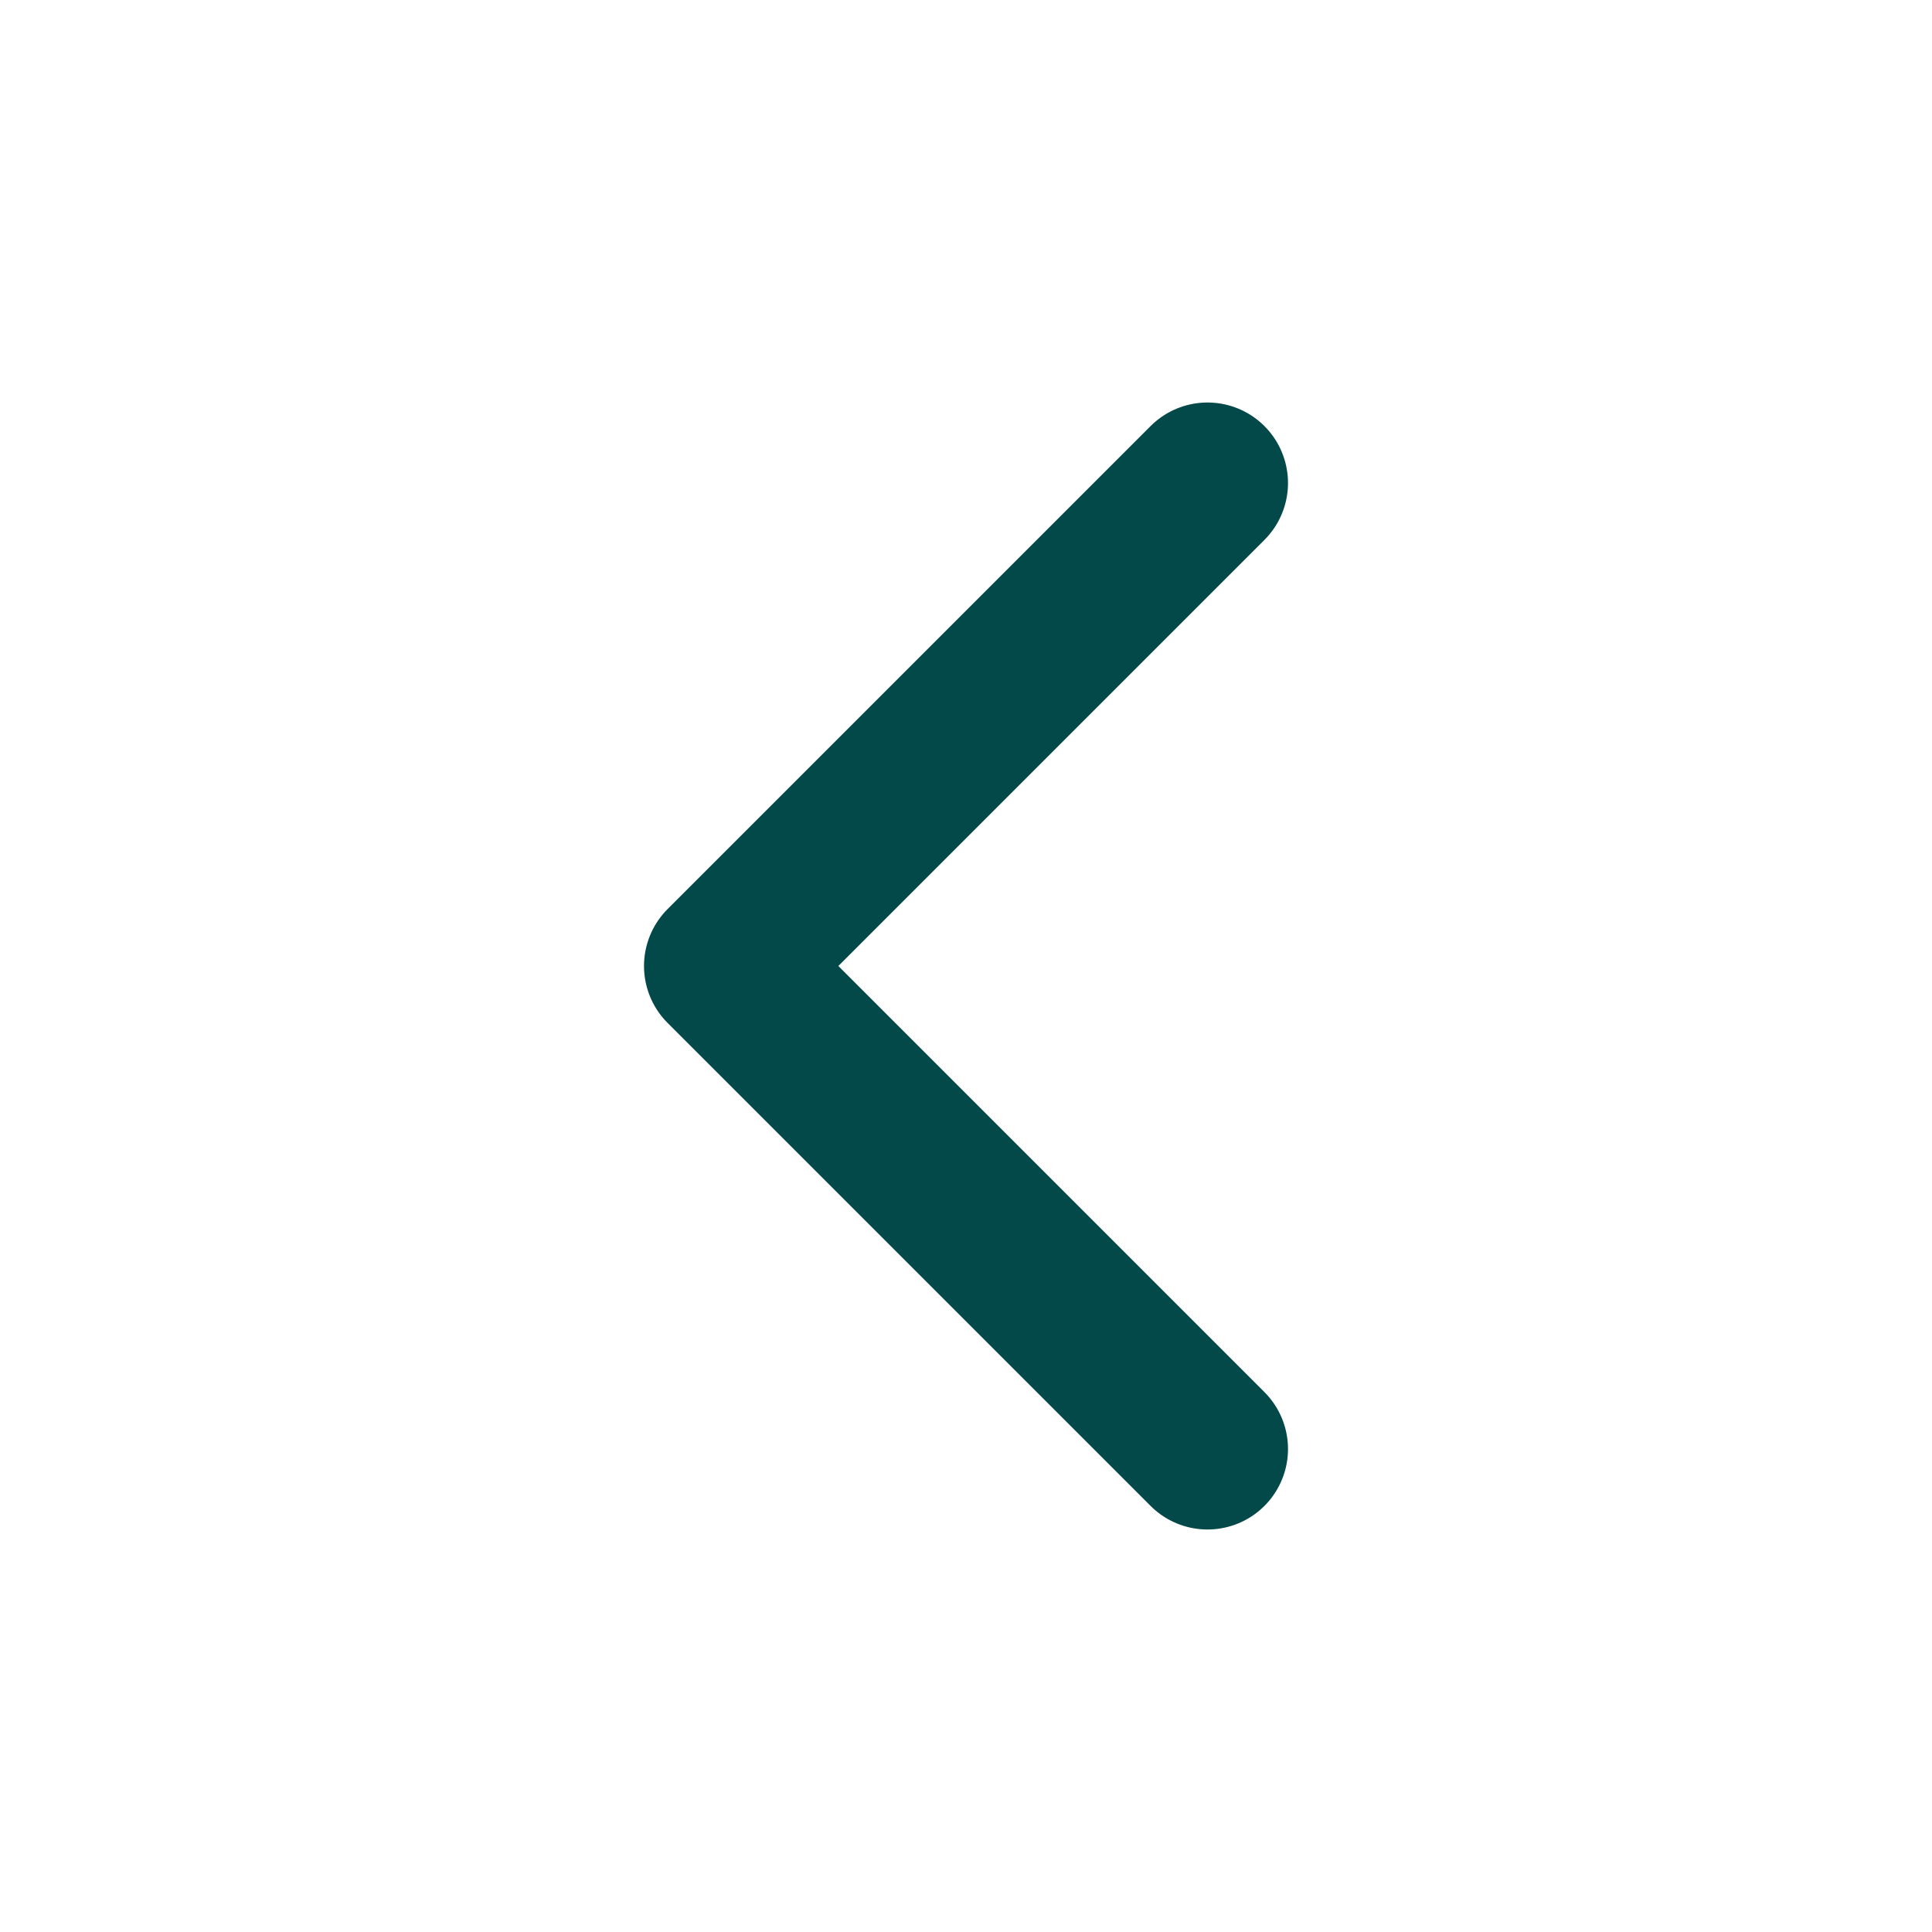
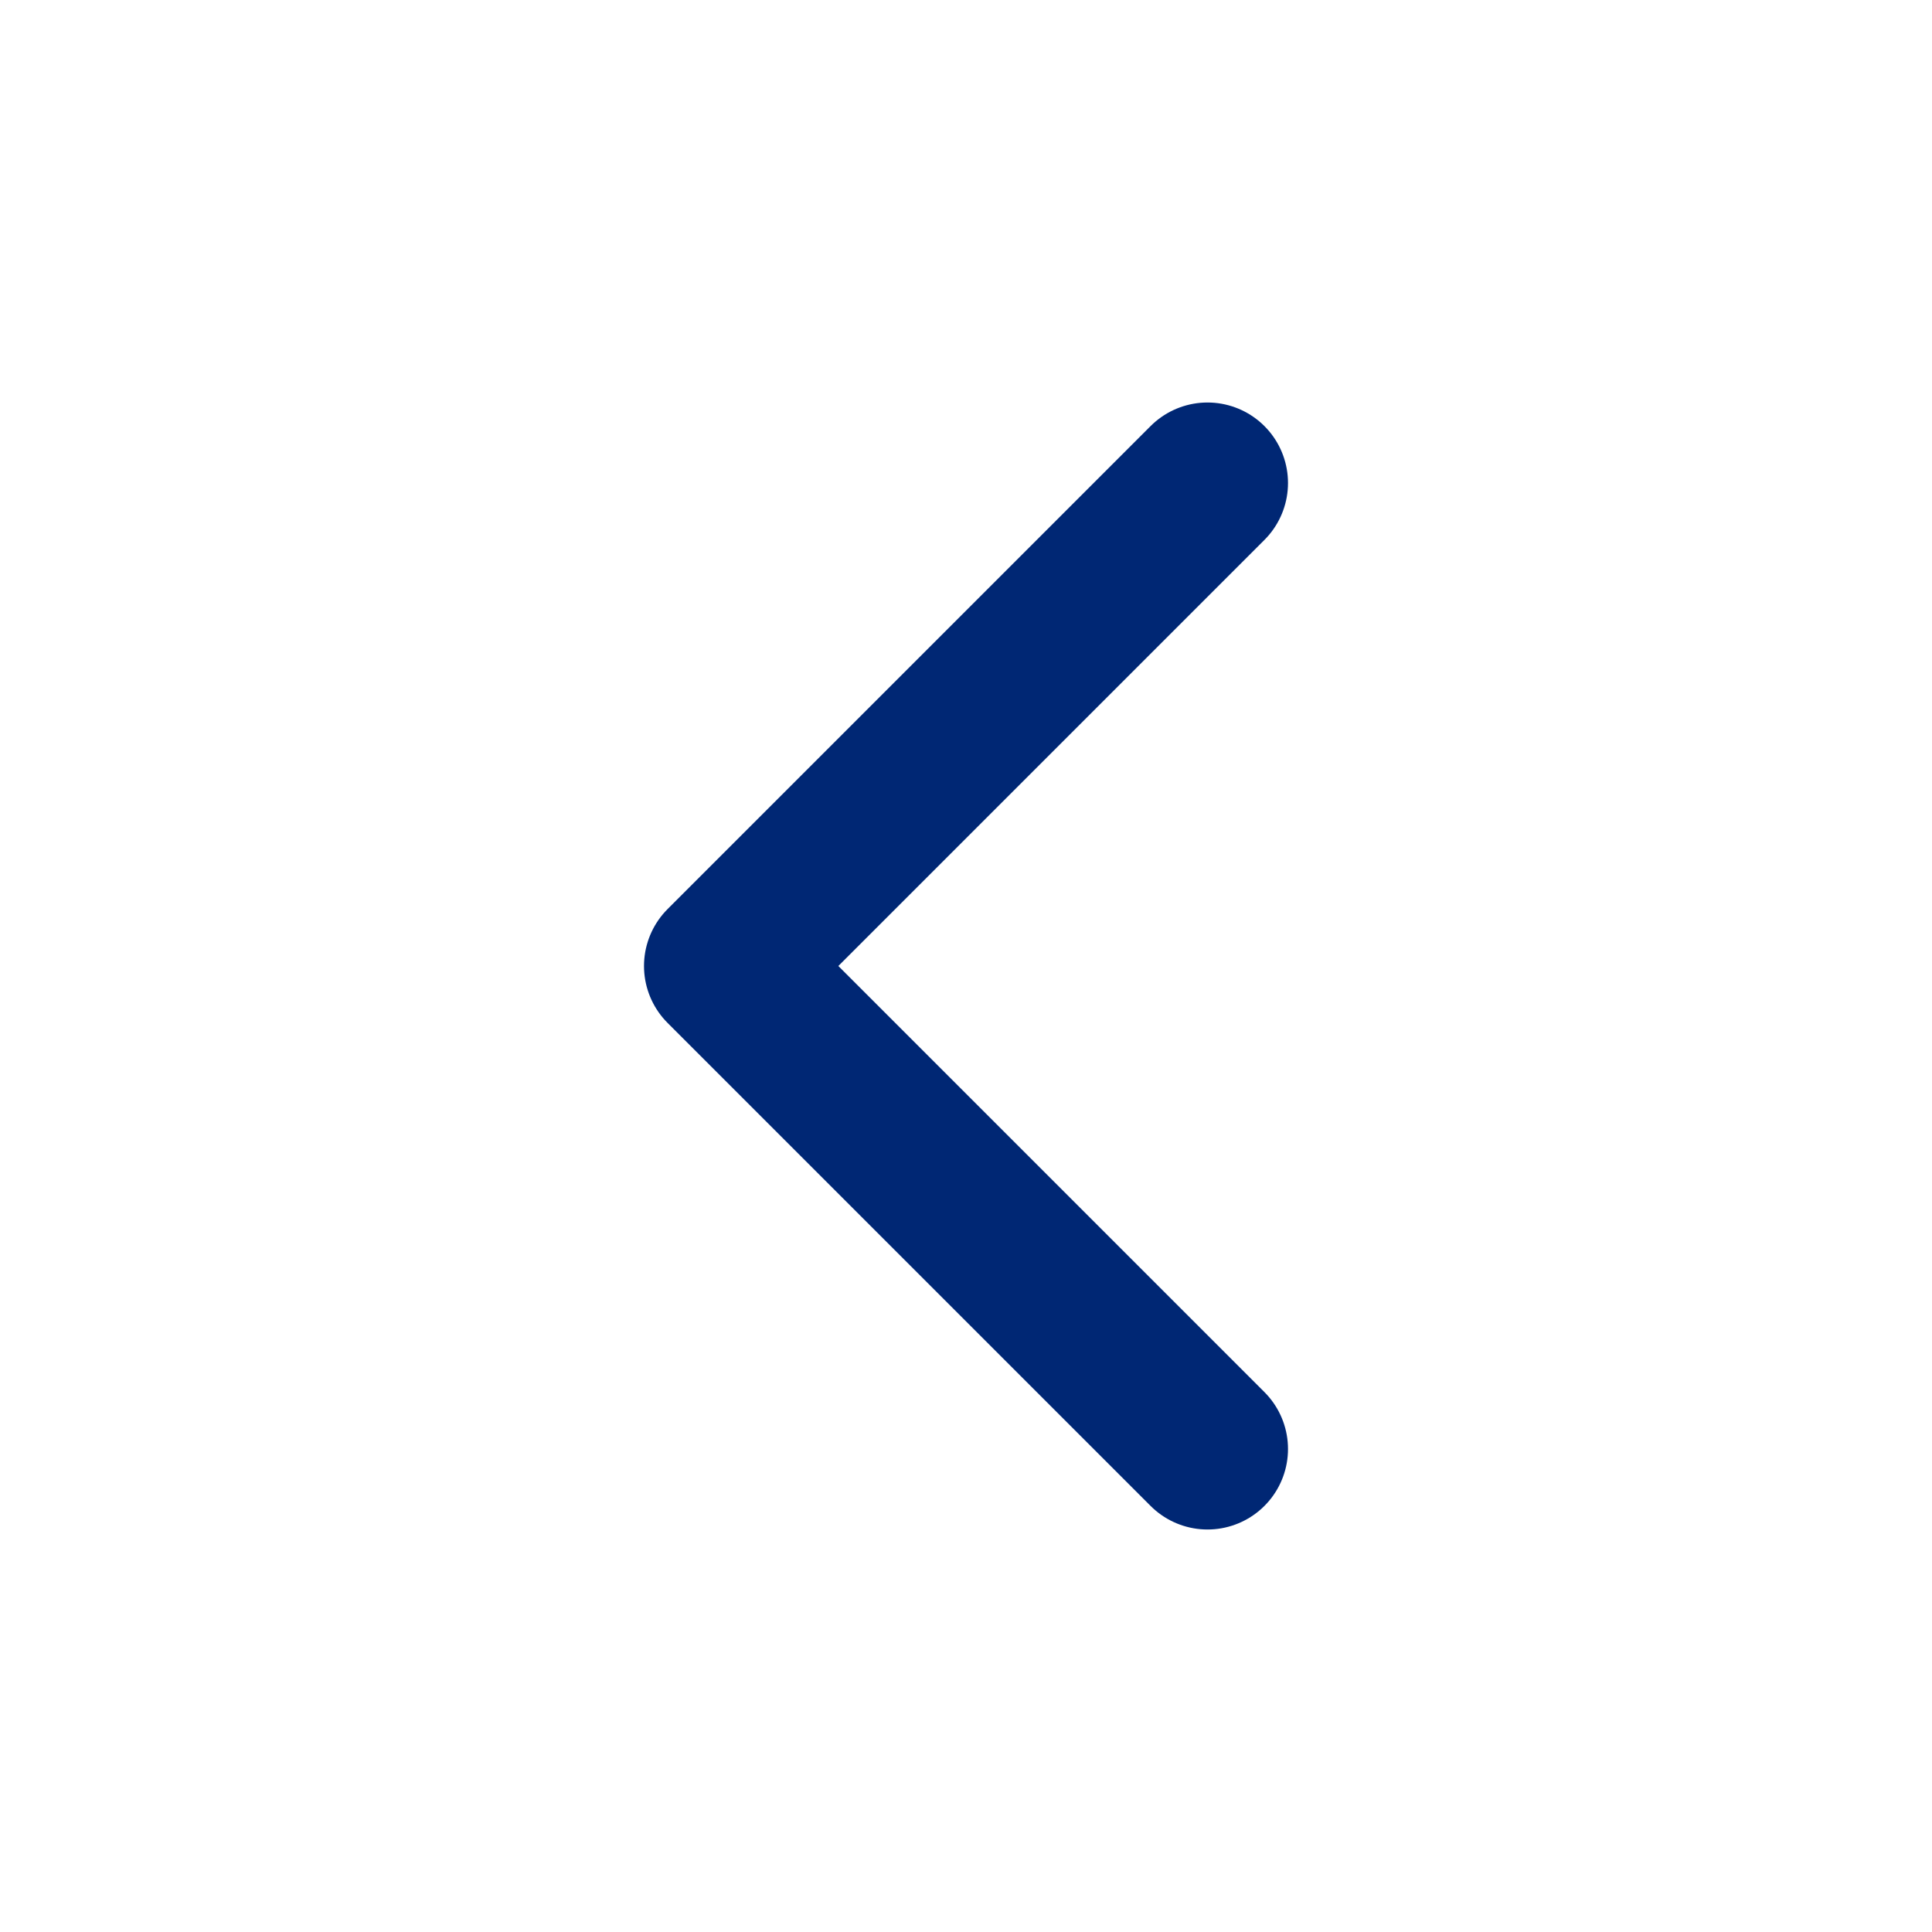
<svg xmlns="http://www.w3.org/2000/svg" width="24" height="24" viewBox="0 0 24 24" fill="none">
  <g id="chevron-left">
-     <path id="Icon" d="M15 18L9 12L15 6" stroke="#044949" stroke-width="2" stroke-linecap="round" stroke-linejoin="round" />
+     <path id="Icon" d="M15 18L9 12L15 6" stroke="#002774" stroke-width="2" stroke-linecap="round" stroke-linejoin="round" />
  </g>
</svg>
